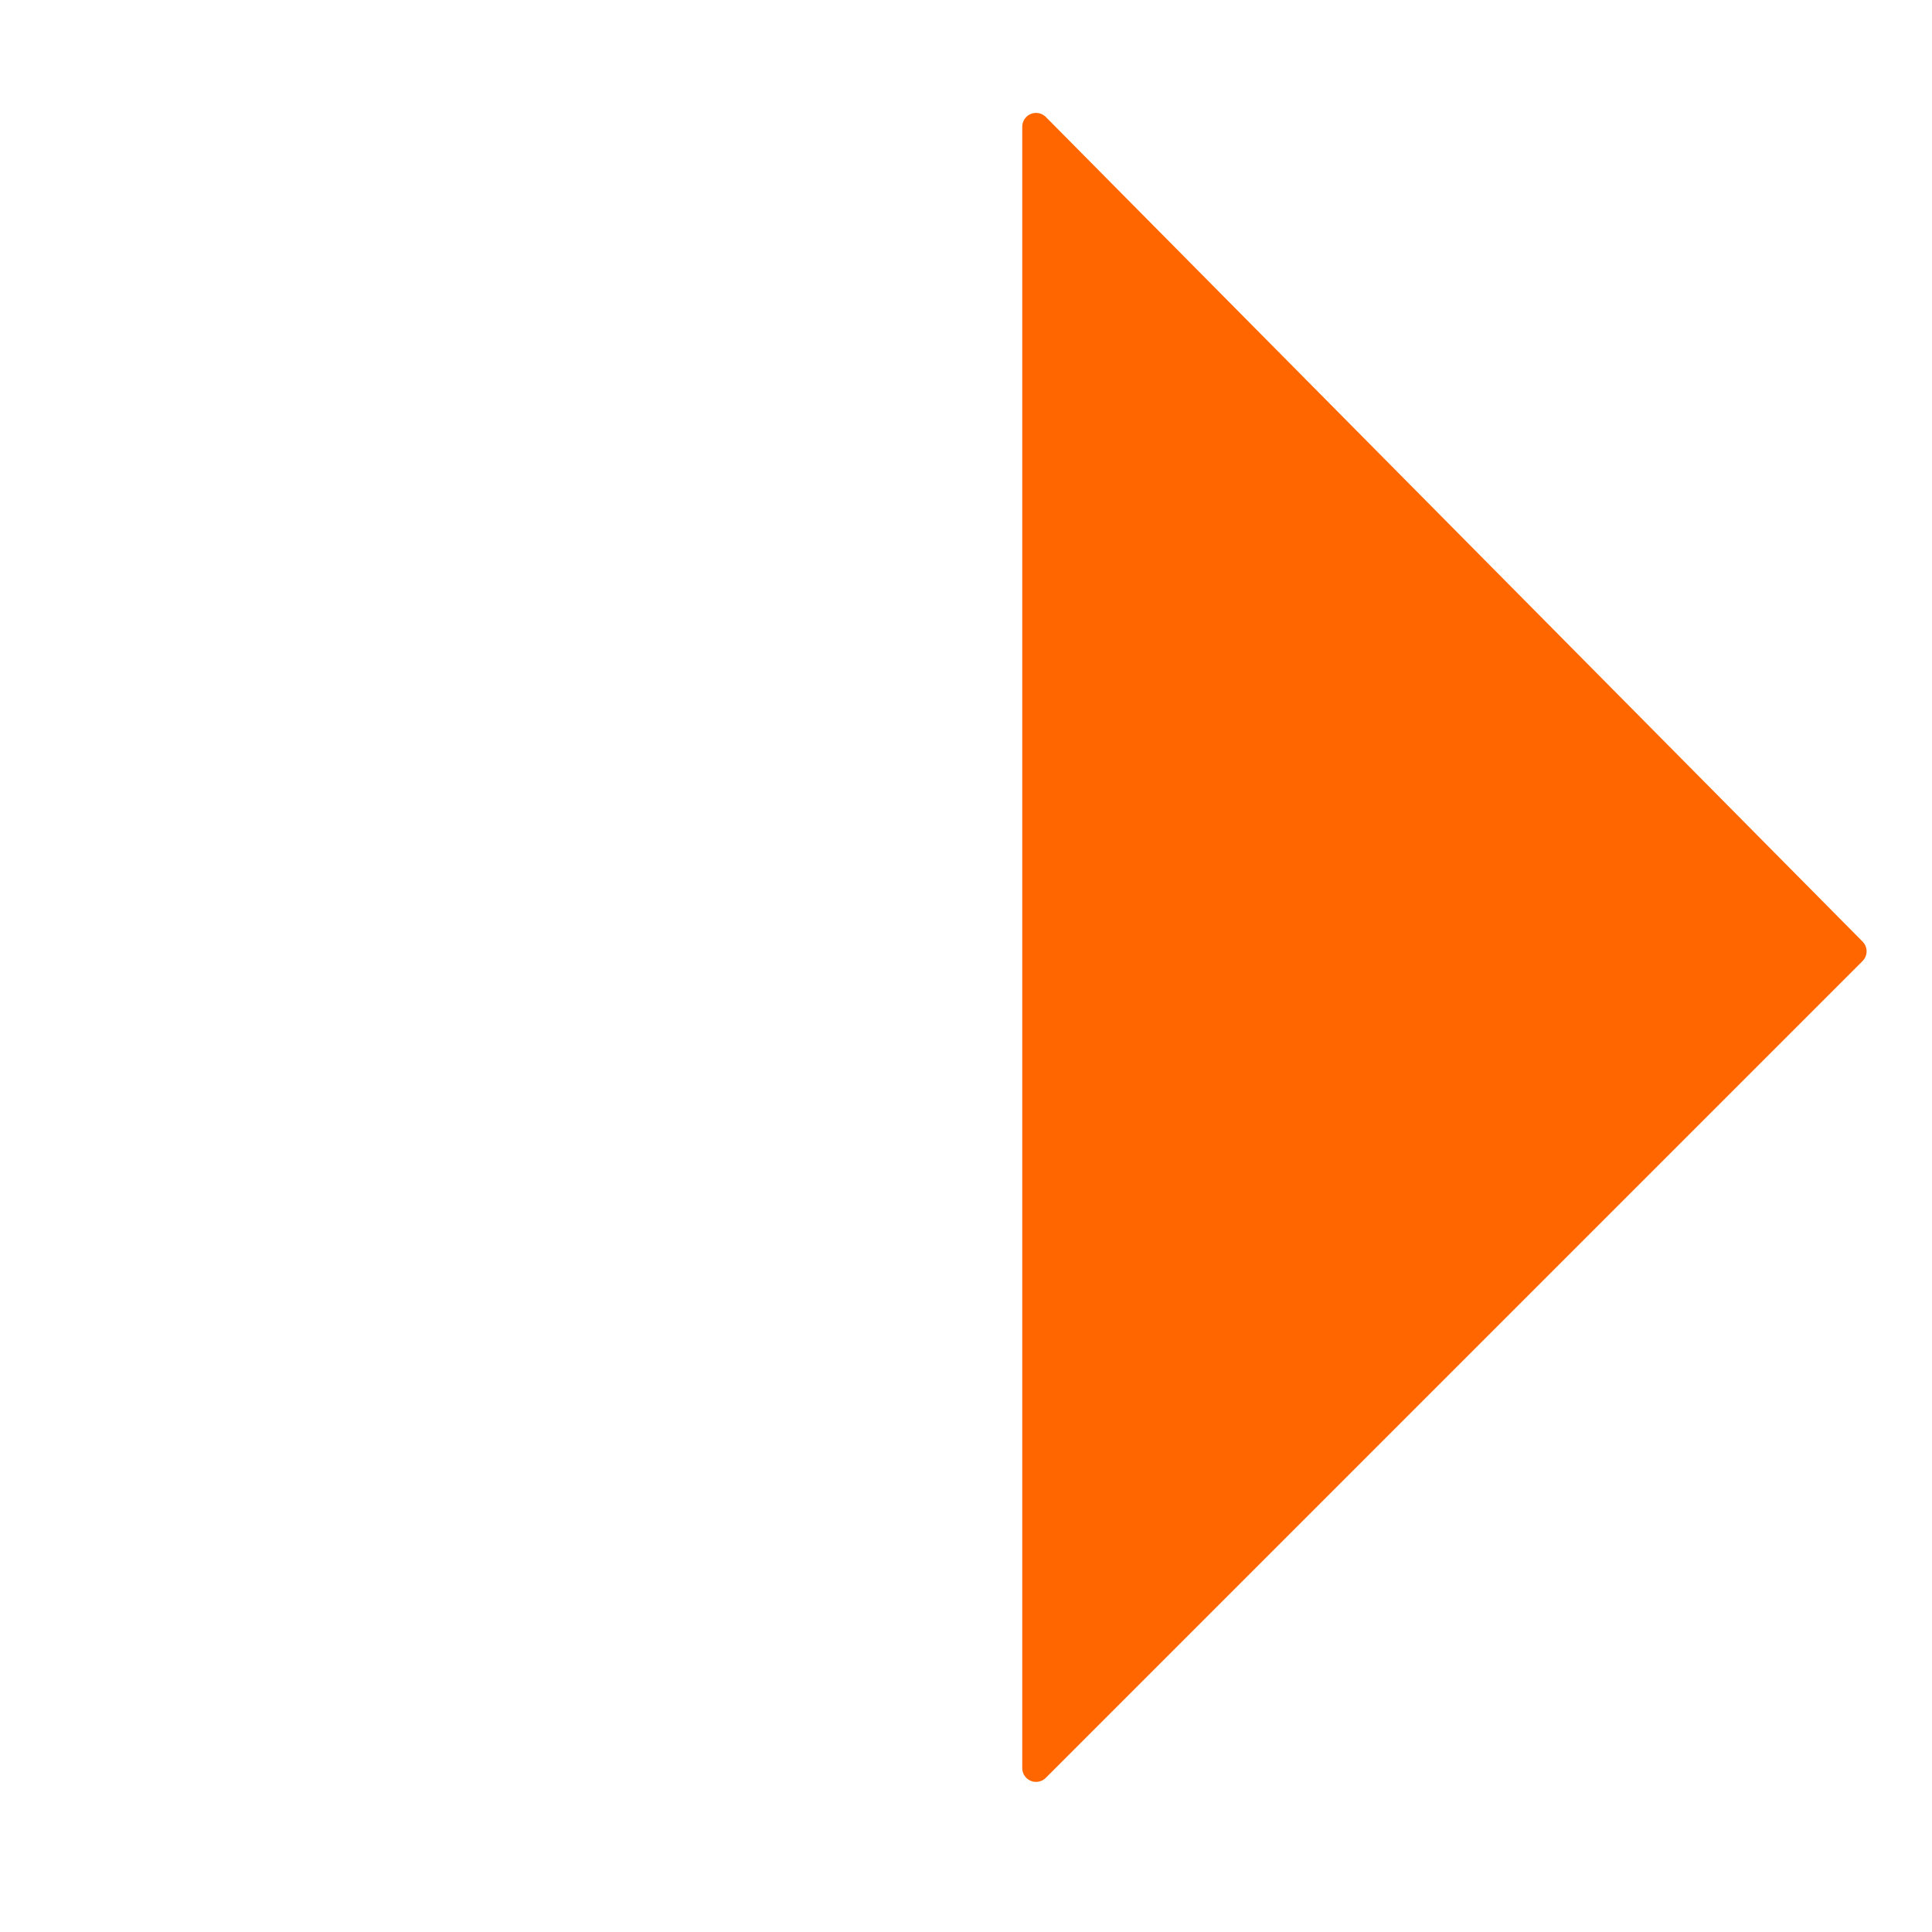
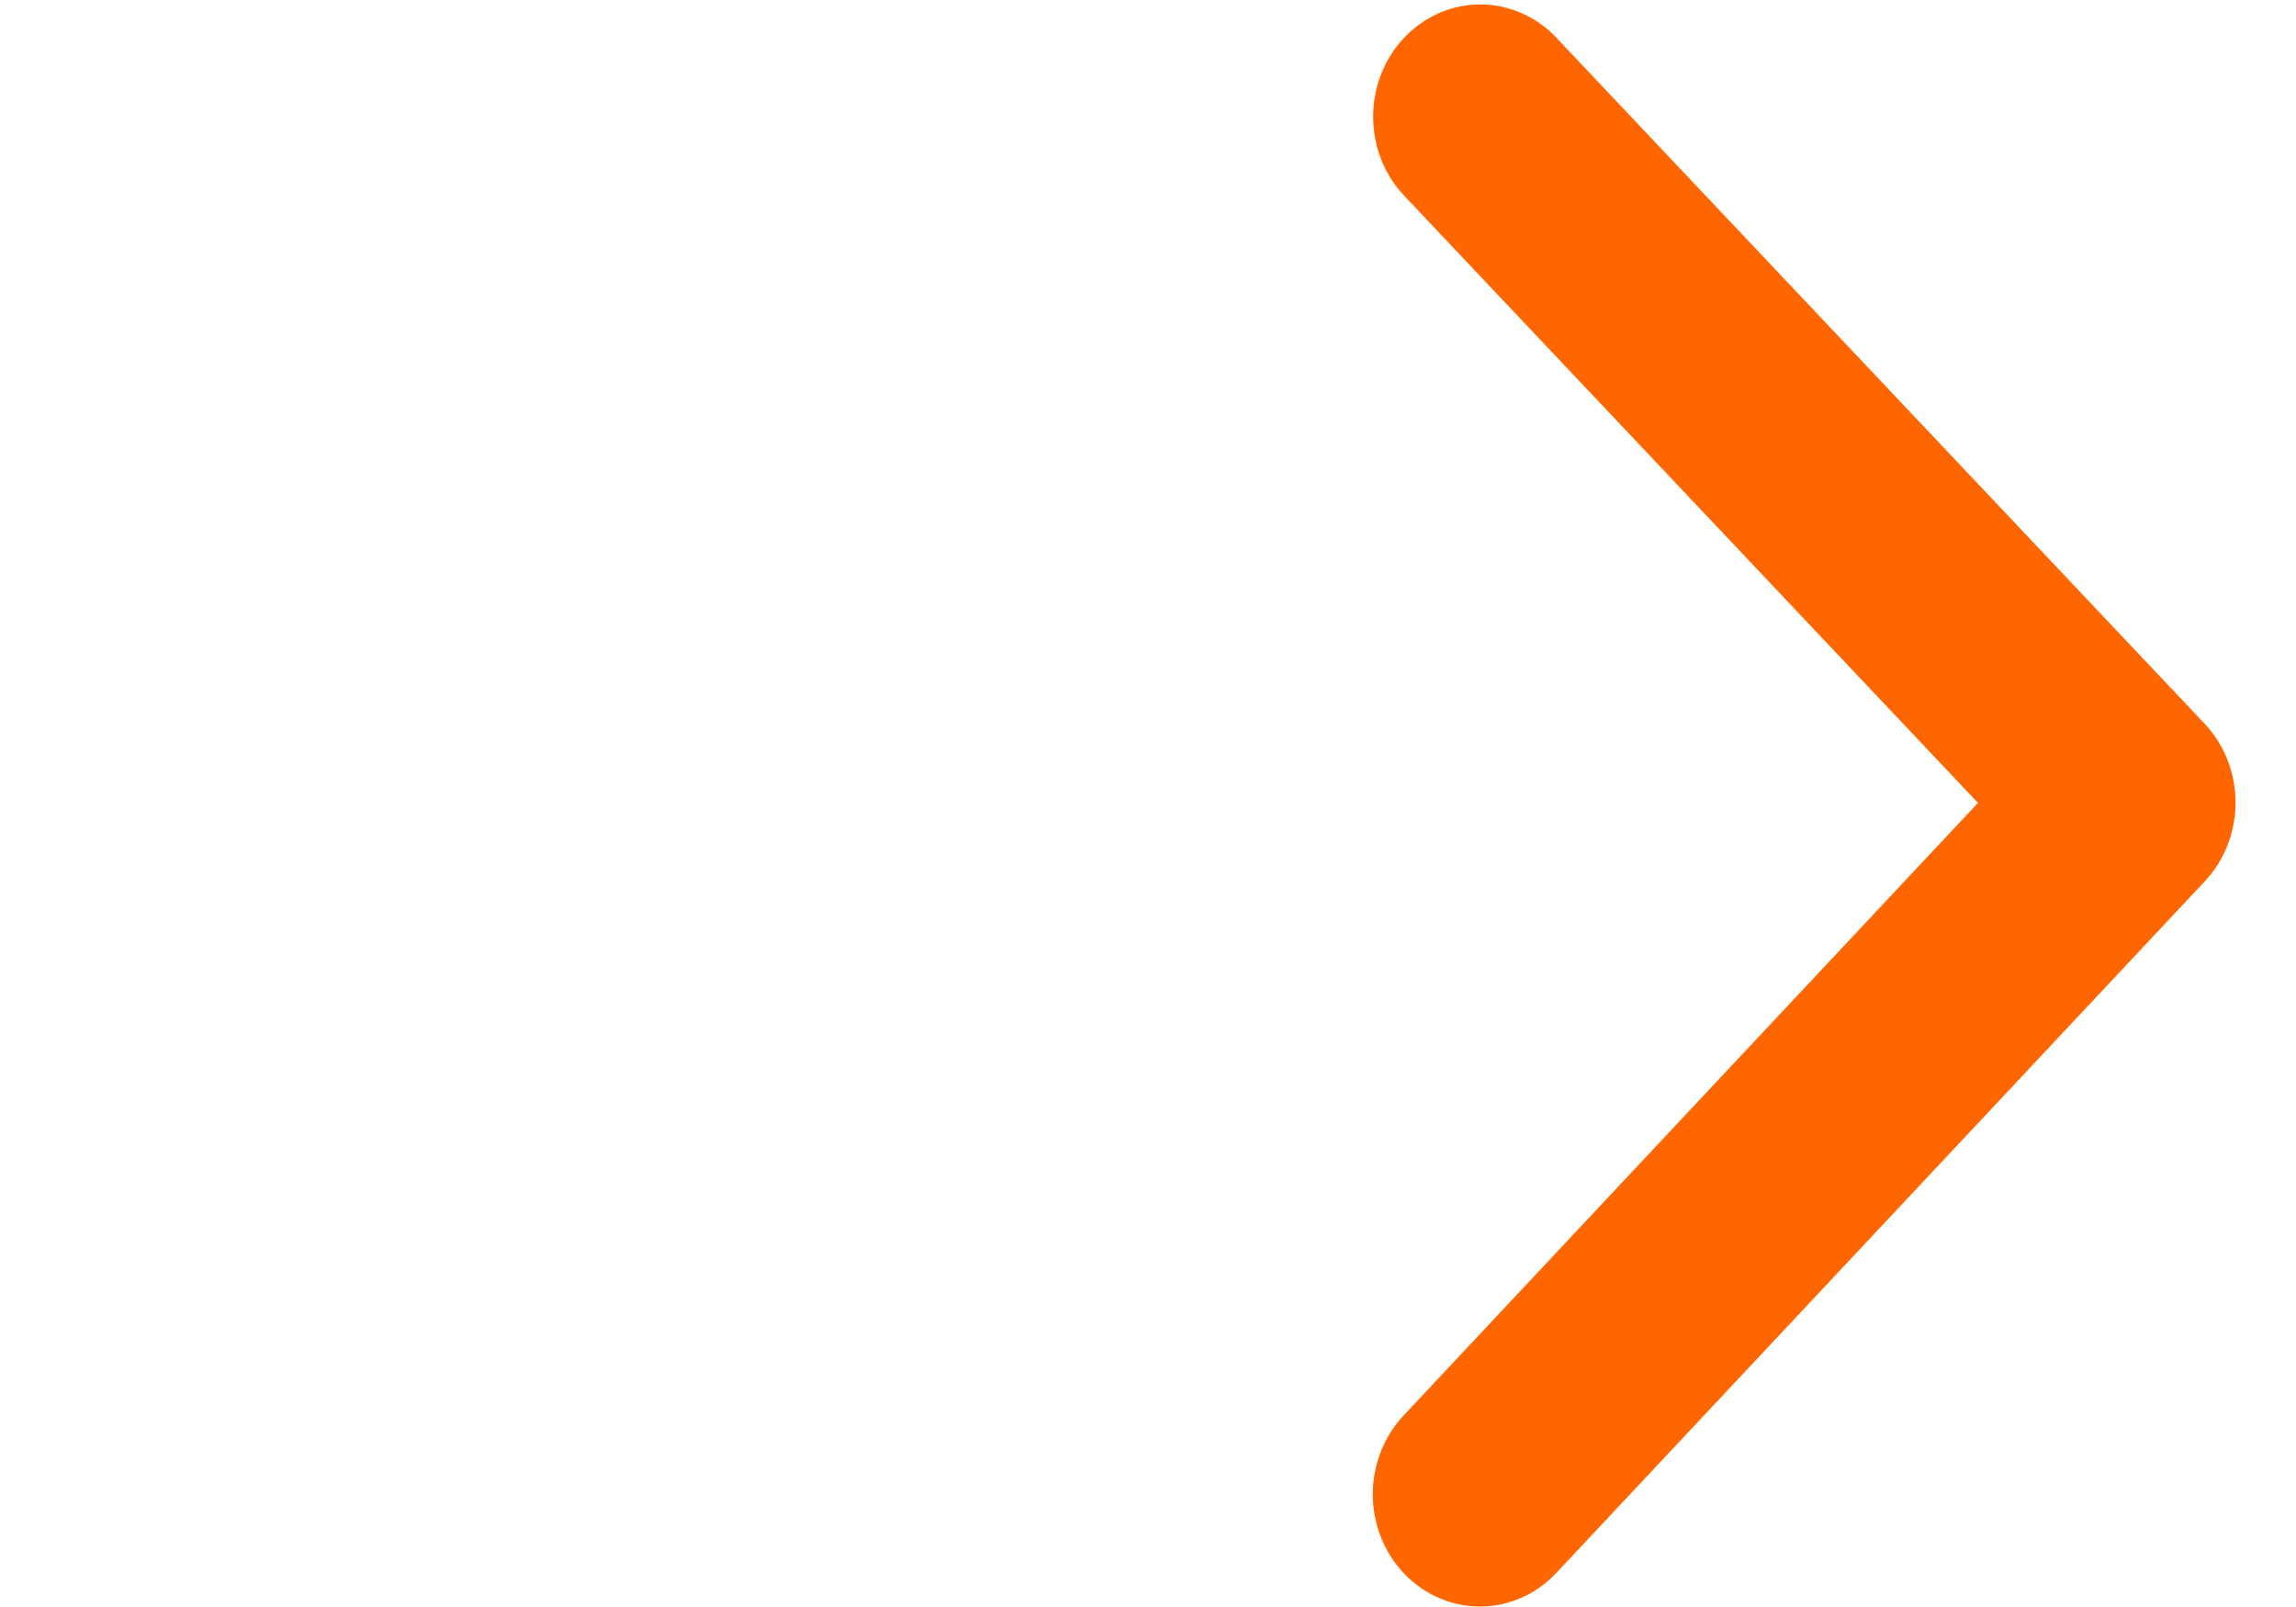
- <svg xmlns="http://www.w3.org/2000/svg" width="100%" height="100%" viewBox="0 0 70 70" version="1.1" xml:space="preserve" style="fill-rule:evenodd;clip-rule:evenodd;stroke-linecap:round;stroke-linejoin:round;stroke-miterlimit:1.5;">
-   <g transform="matrix(1,0,0,1,-307.433,-164.11)">
-     <path d="M374.563,198.578L344.971,228.171L344.971,168.701L374.563,198.578Z" style="fill:rgb(255,102,0);stroke:rgb(255,102,0);stroke-width:1px;" />
+ <svg xmlns="http://www.w3.org/2000/svg" width="100%" height="100%" viewBox="0 0 100 70" version="1.1" xml:space="preserve" style="fill-rule:evenodd;clip-rule:evenodd;stroke-linecap:round;stroke-linejoin:round;stroke-miterlimit:1.5;">
+   <g transform="matrix(0.953987,0,0,1,28.6603,0.492646)">
+     <path d="M37.538,4.591L67.13,34.468L37.522,64.596" style="fill:none;stroke:rgb(255,102,0);stroke-width:9.78px;" />
  </g>
</svg>
